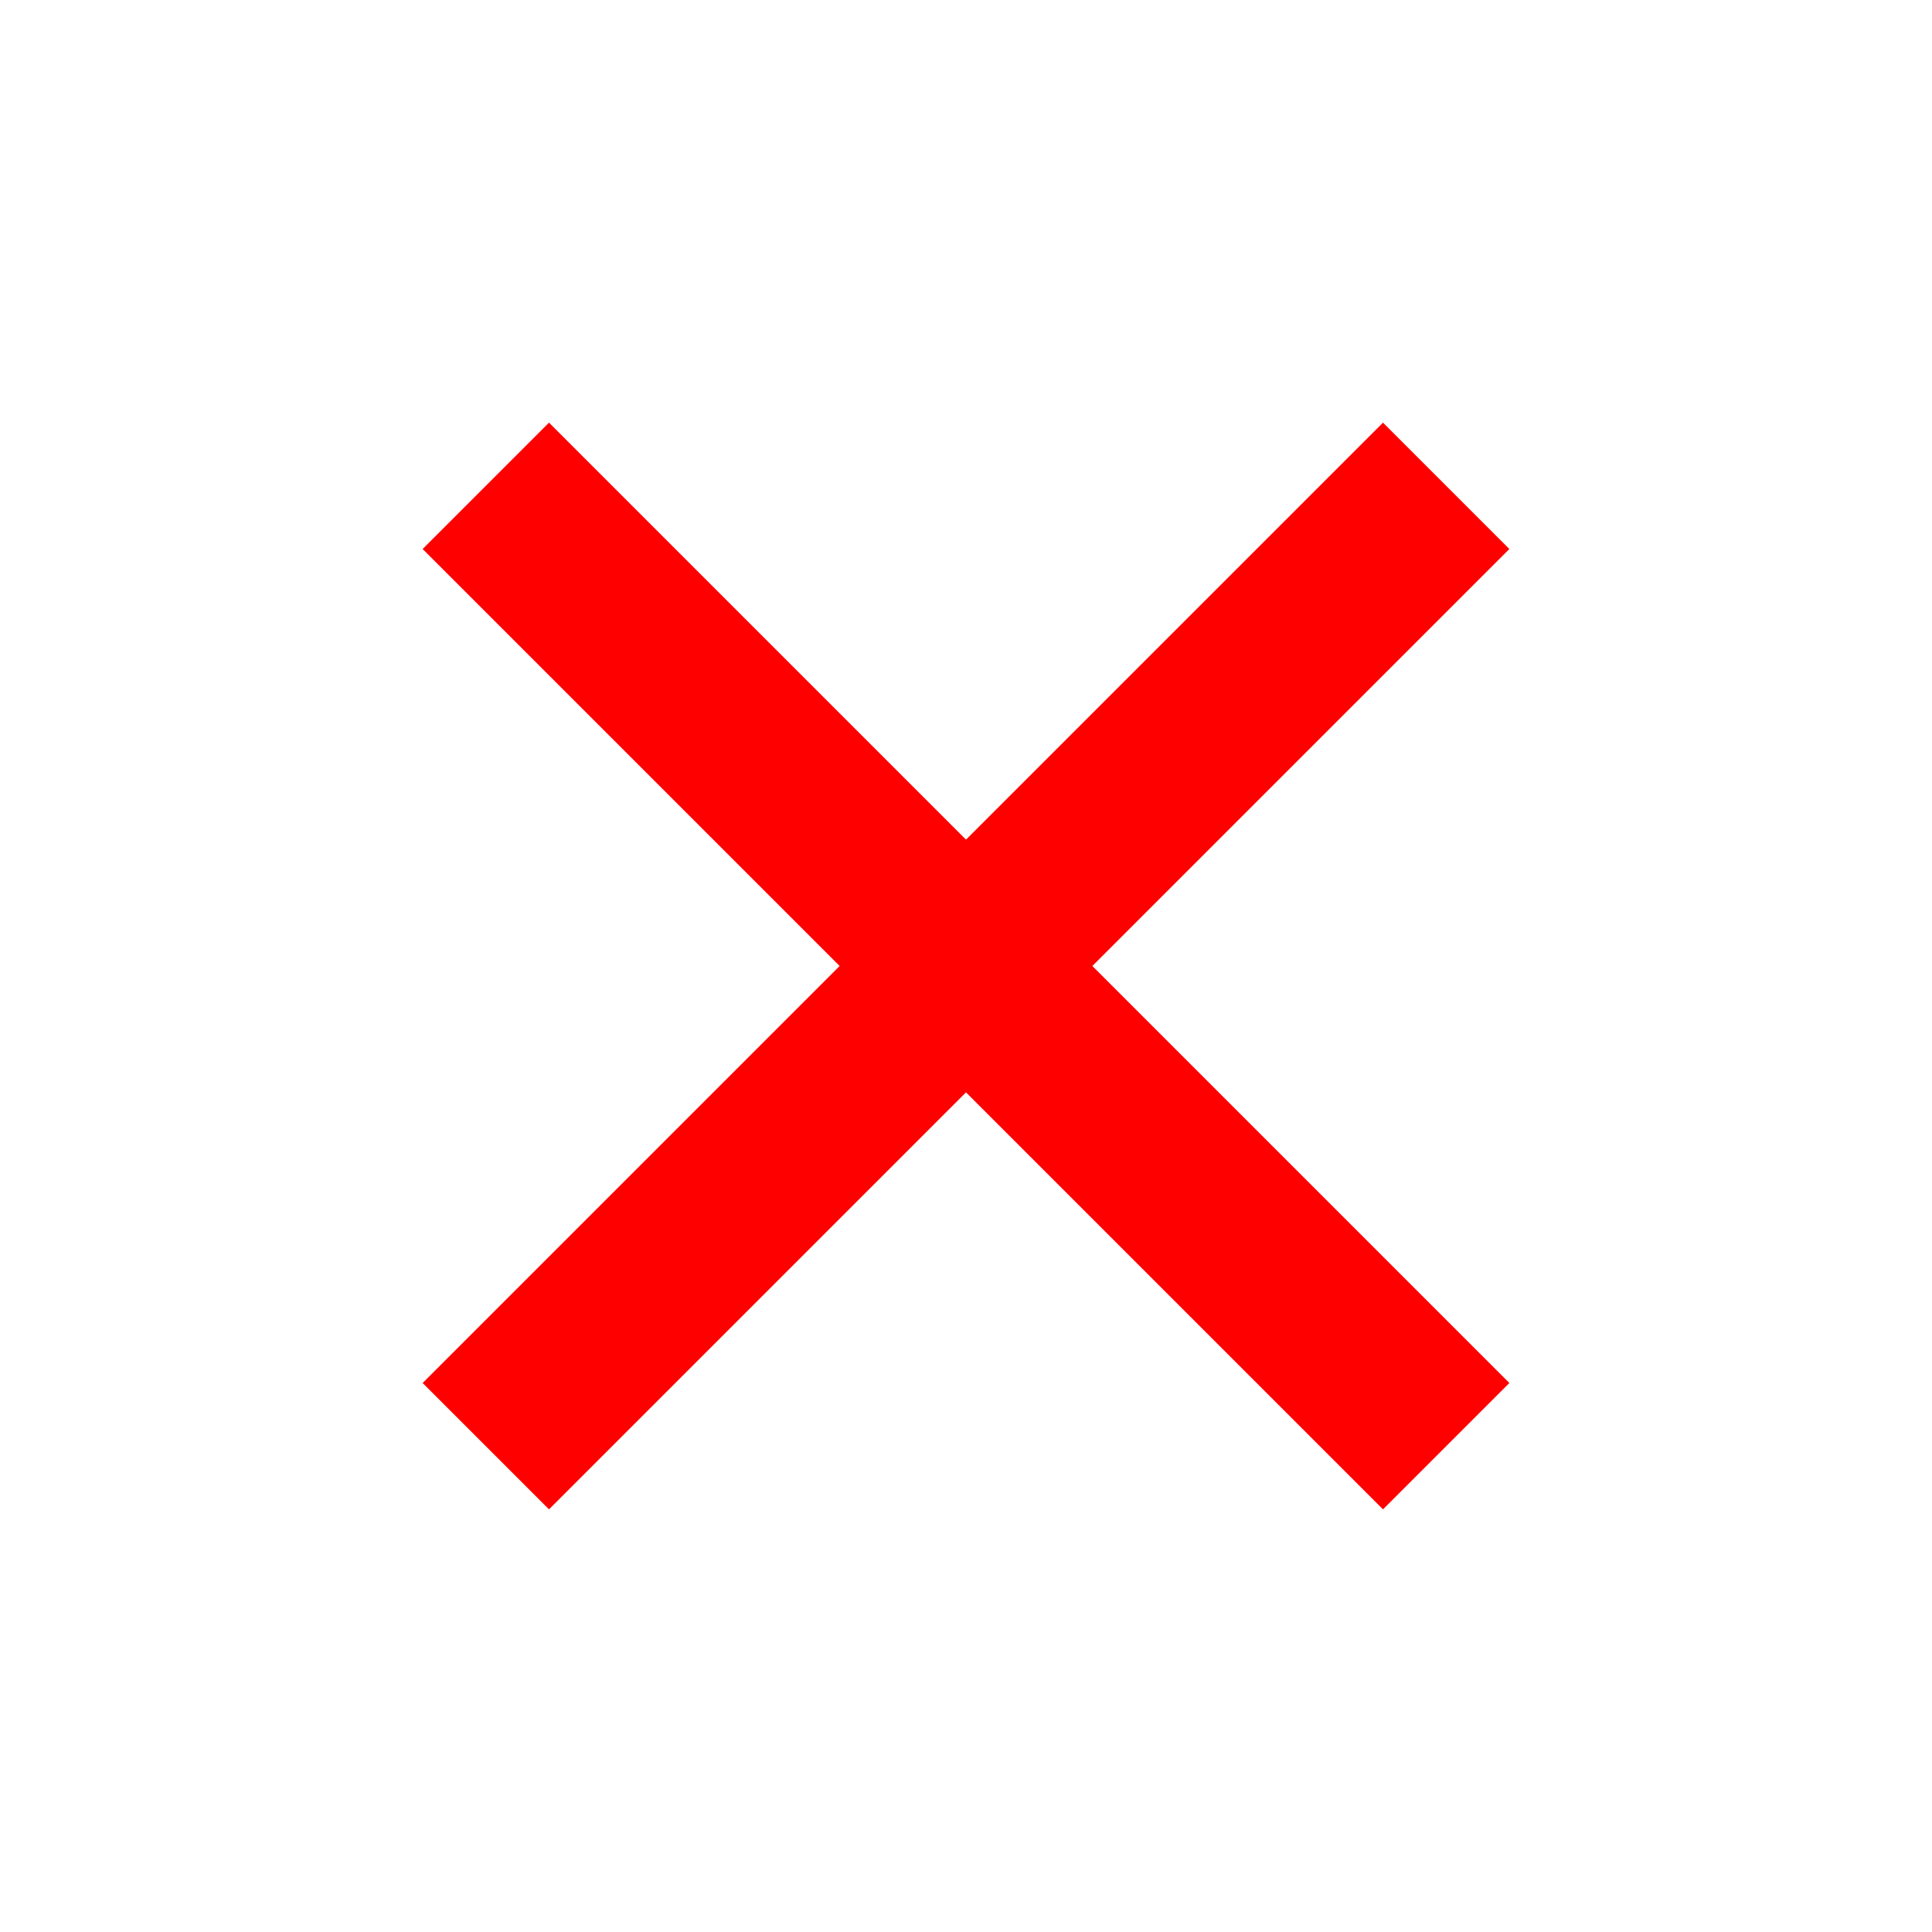
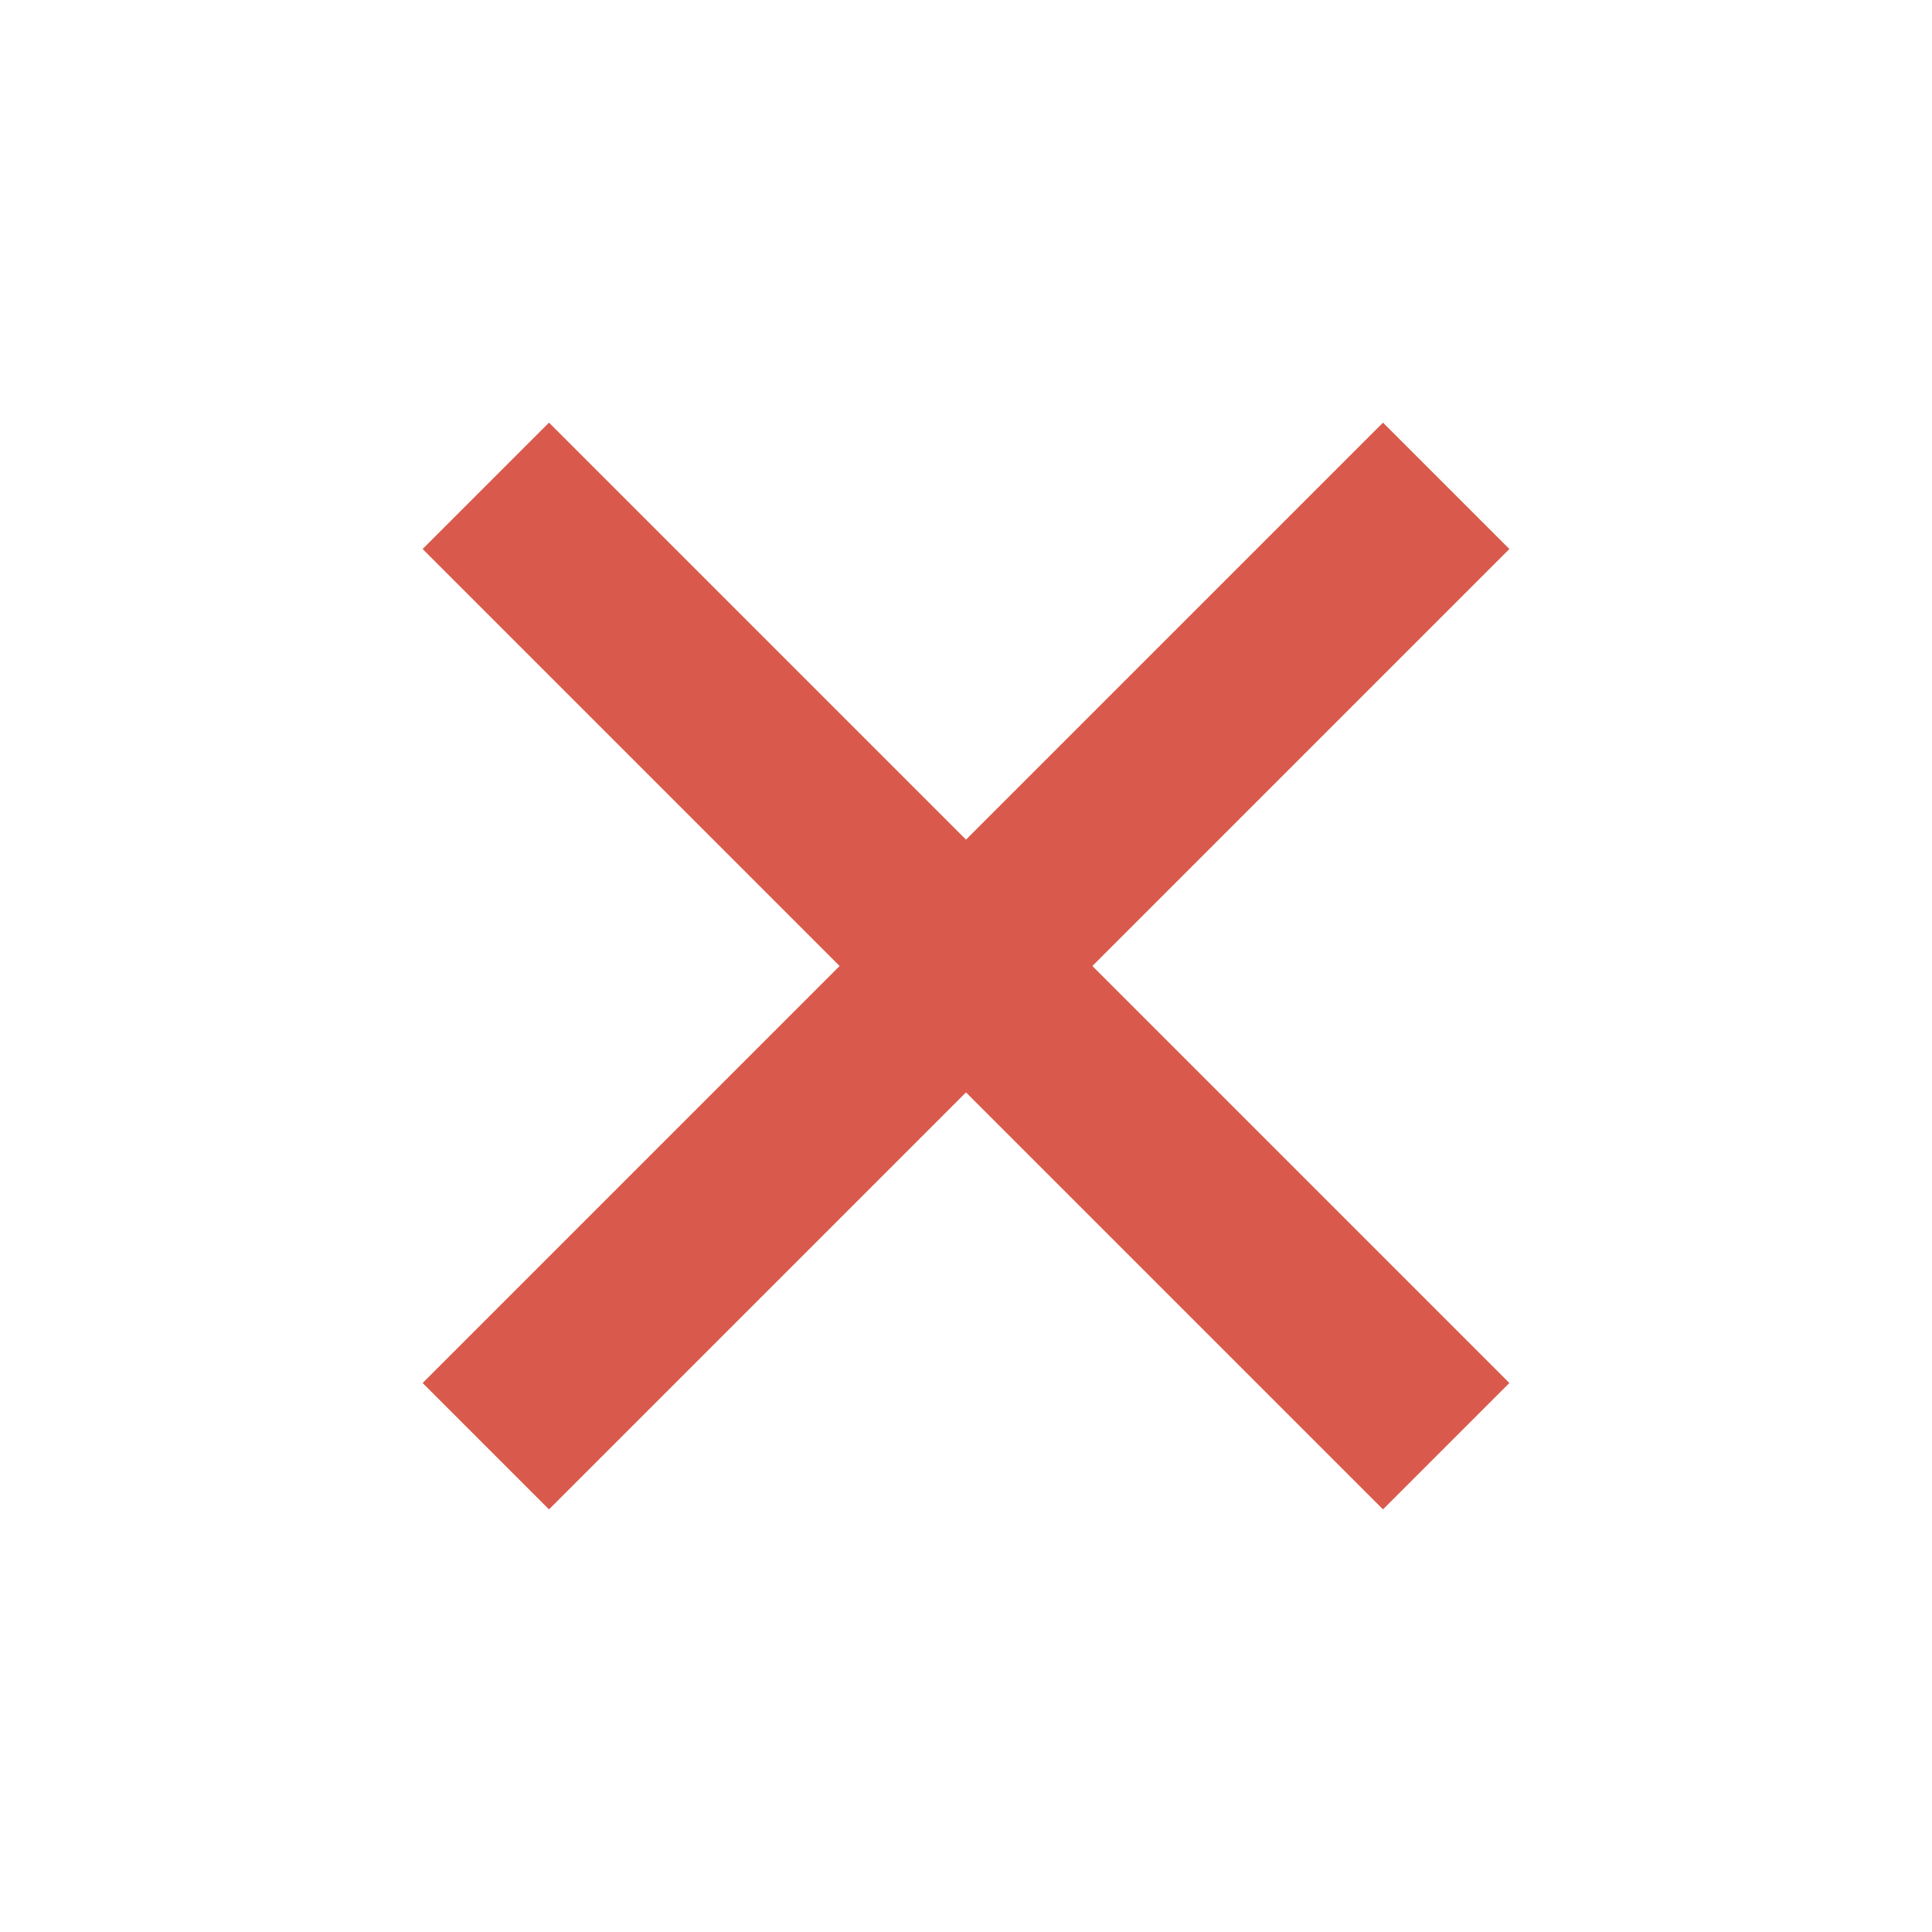
- <svg xmlns="http://www.w3.org/2000/svg" className="swap-on fill-current" fill="#FF0000" width="20" height="20" viewBox="0 0 512 512">
+ <svg xmlns="http://www.w3.org/2000/svg" className="swap-on fill-current" fill="#D9594C" width="20" height="20" viewBox="0 0 512 512">
  <polygon points="400 145.49 366.51 112 256 222.51 145.49 112 112 145.49 222.51 256 112 366.51 145.49 400 256 289.49 366.51 400 400 366.51 289.49 256 400 145.49" />
</svg>
